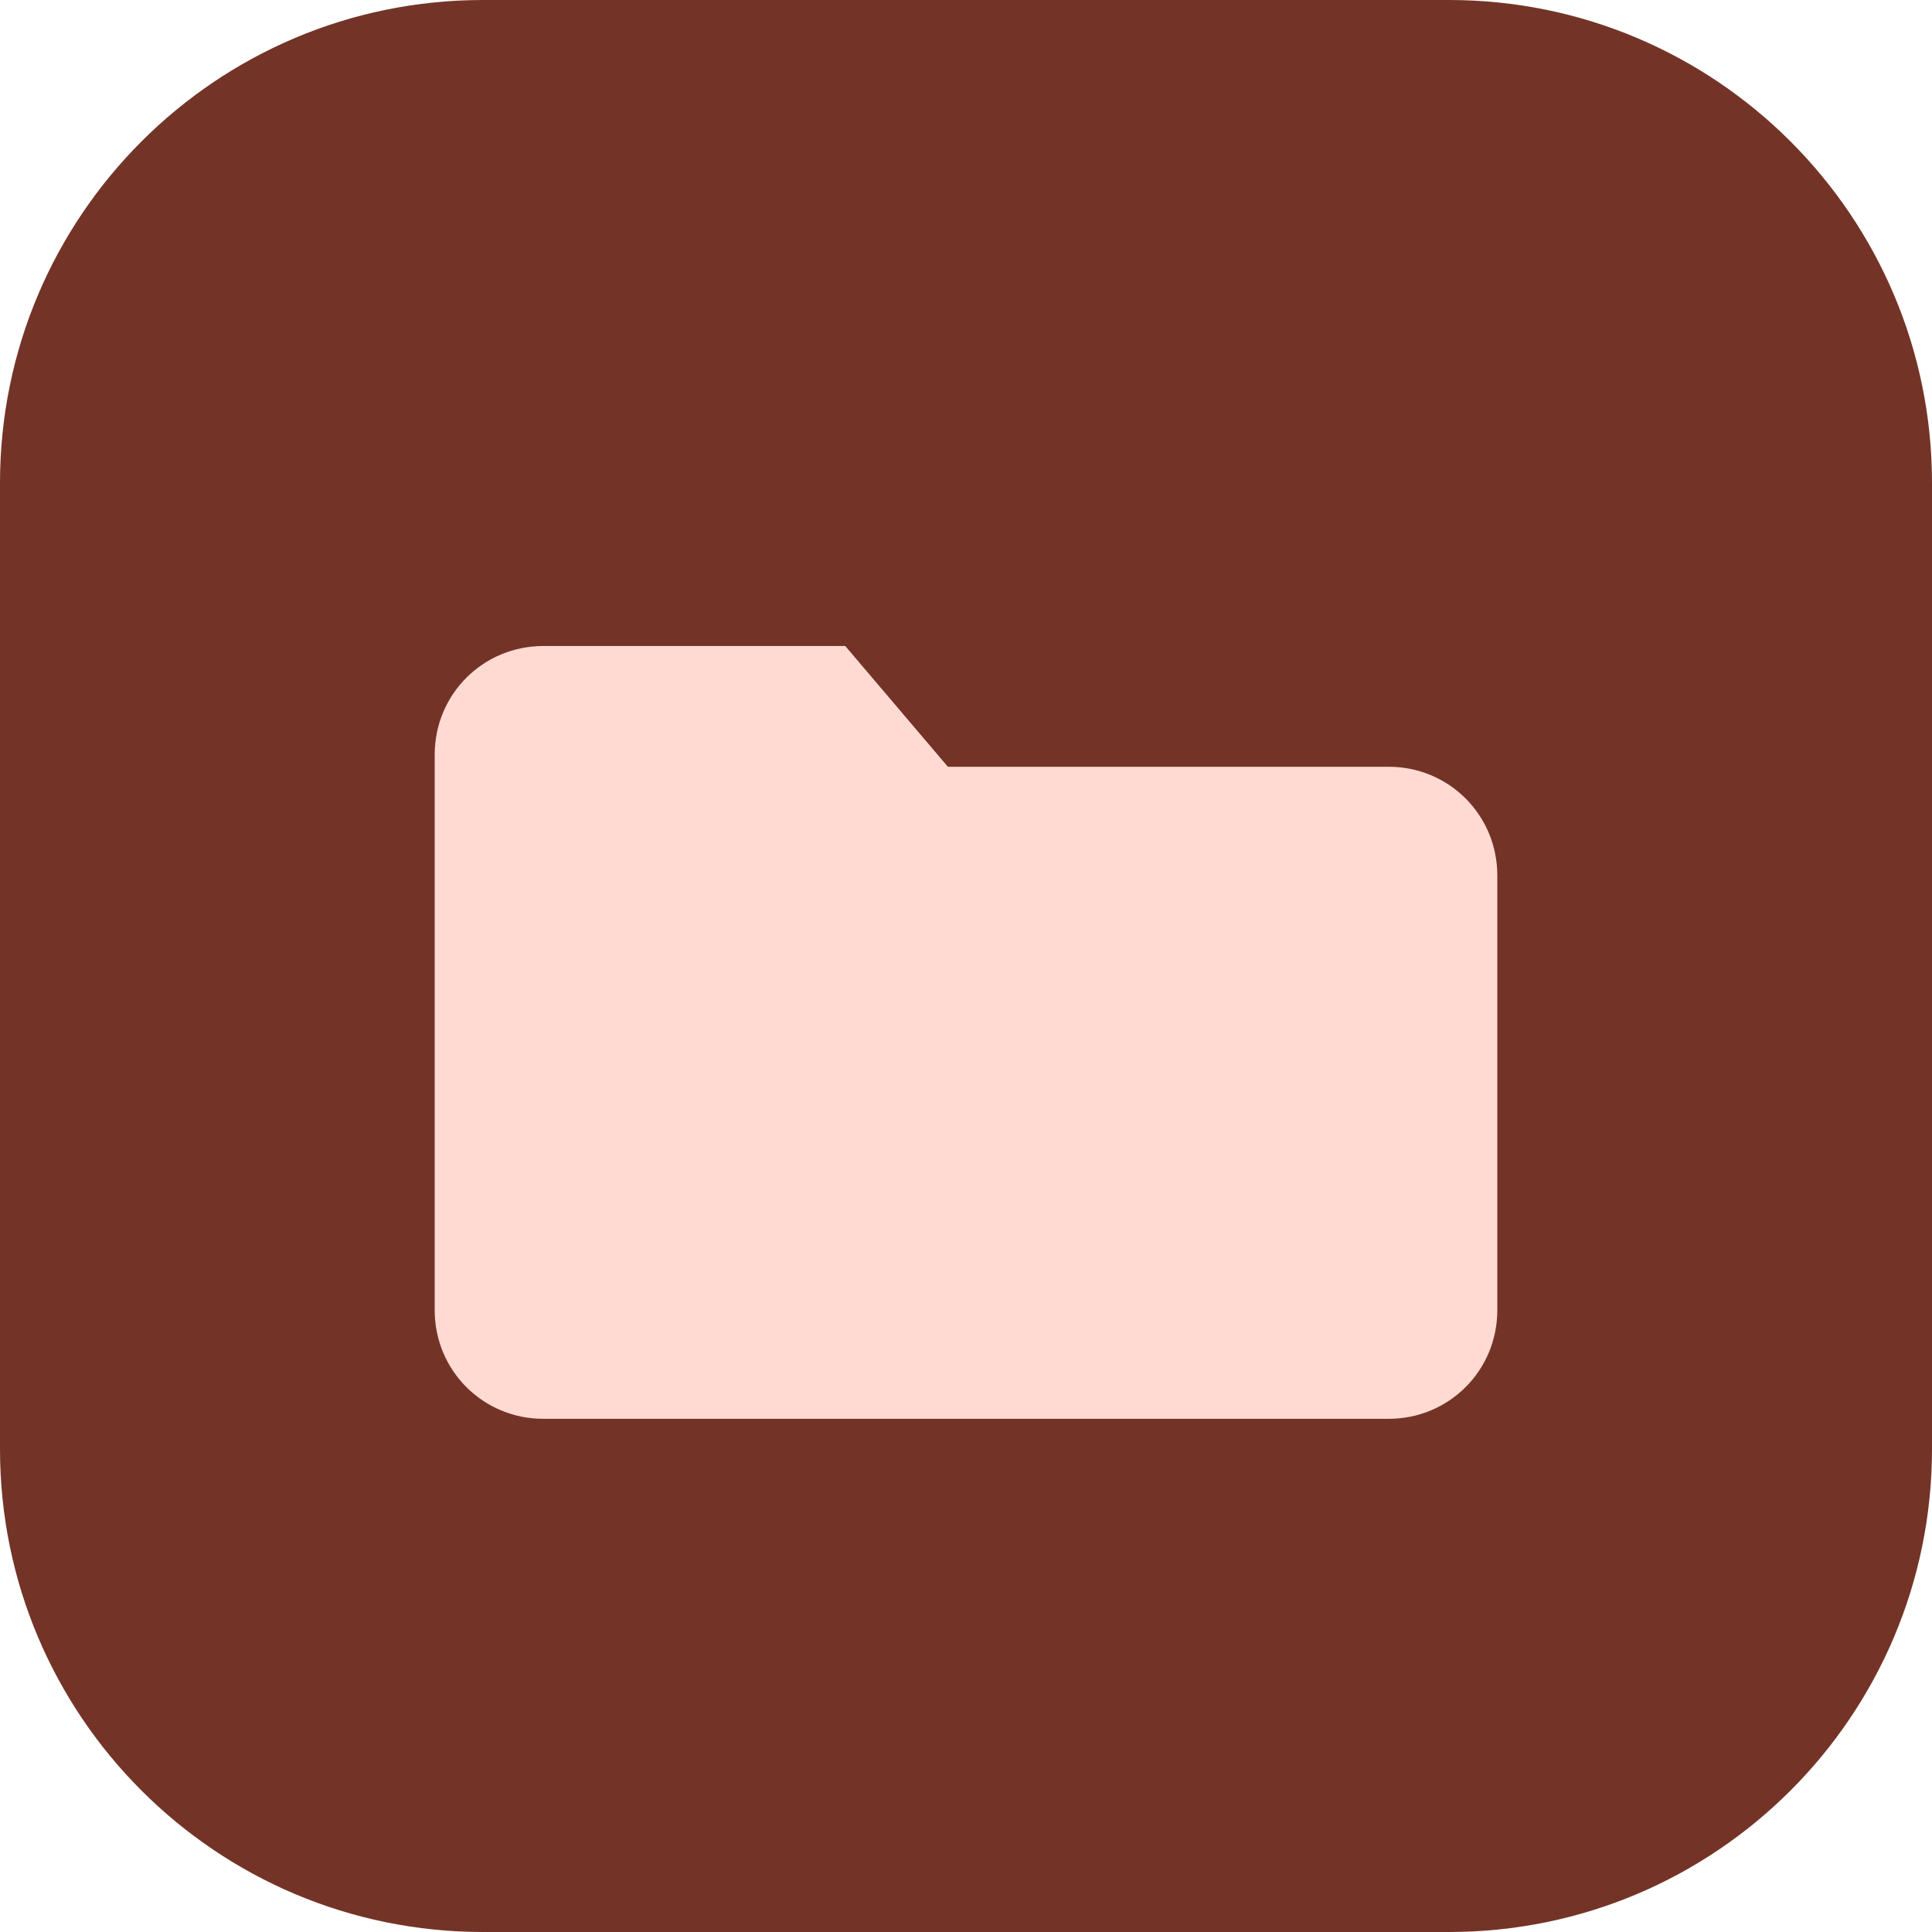
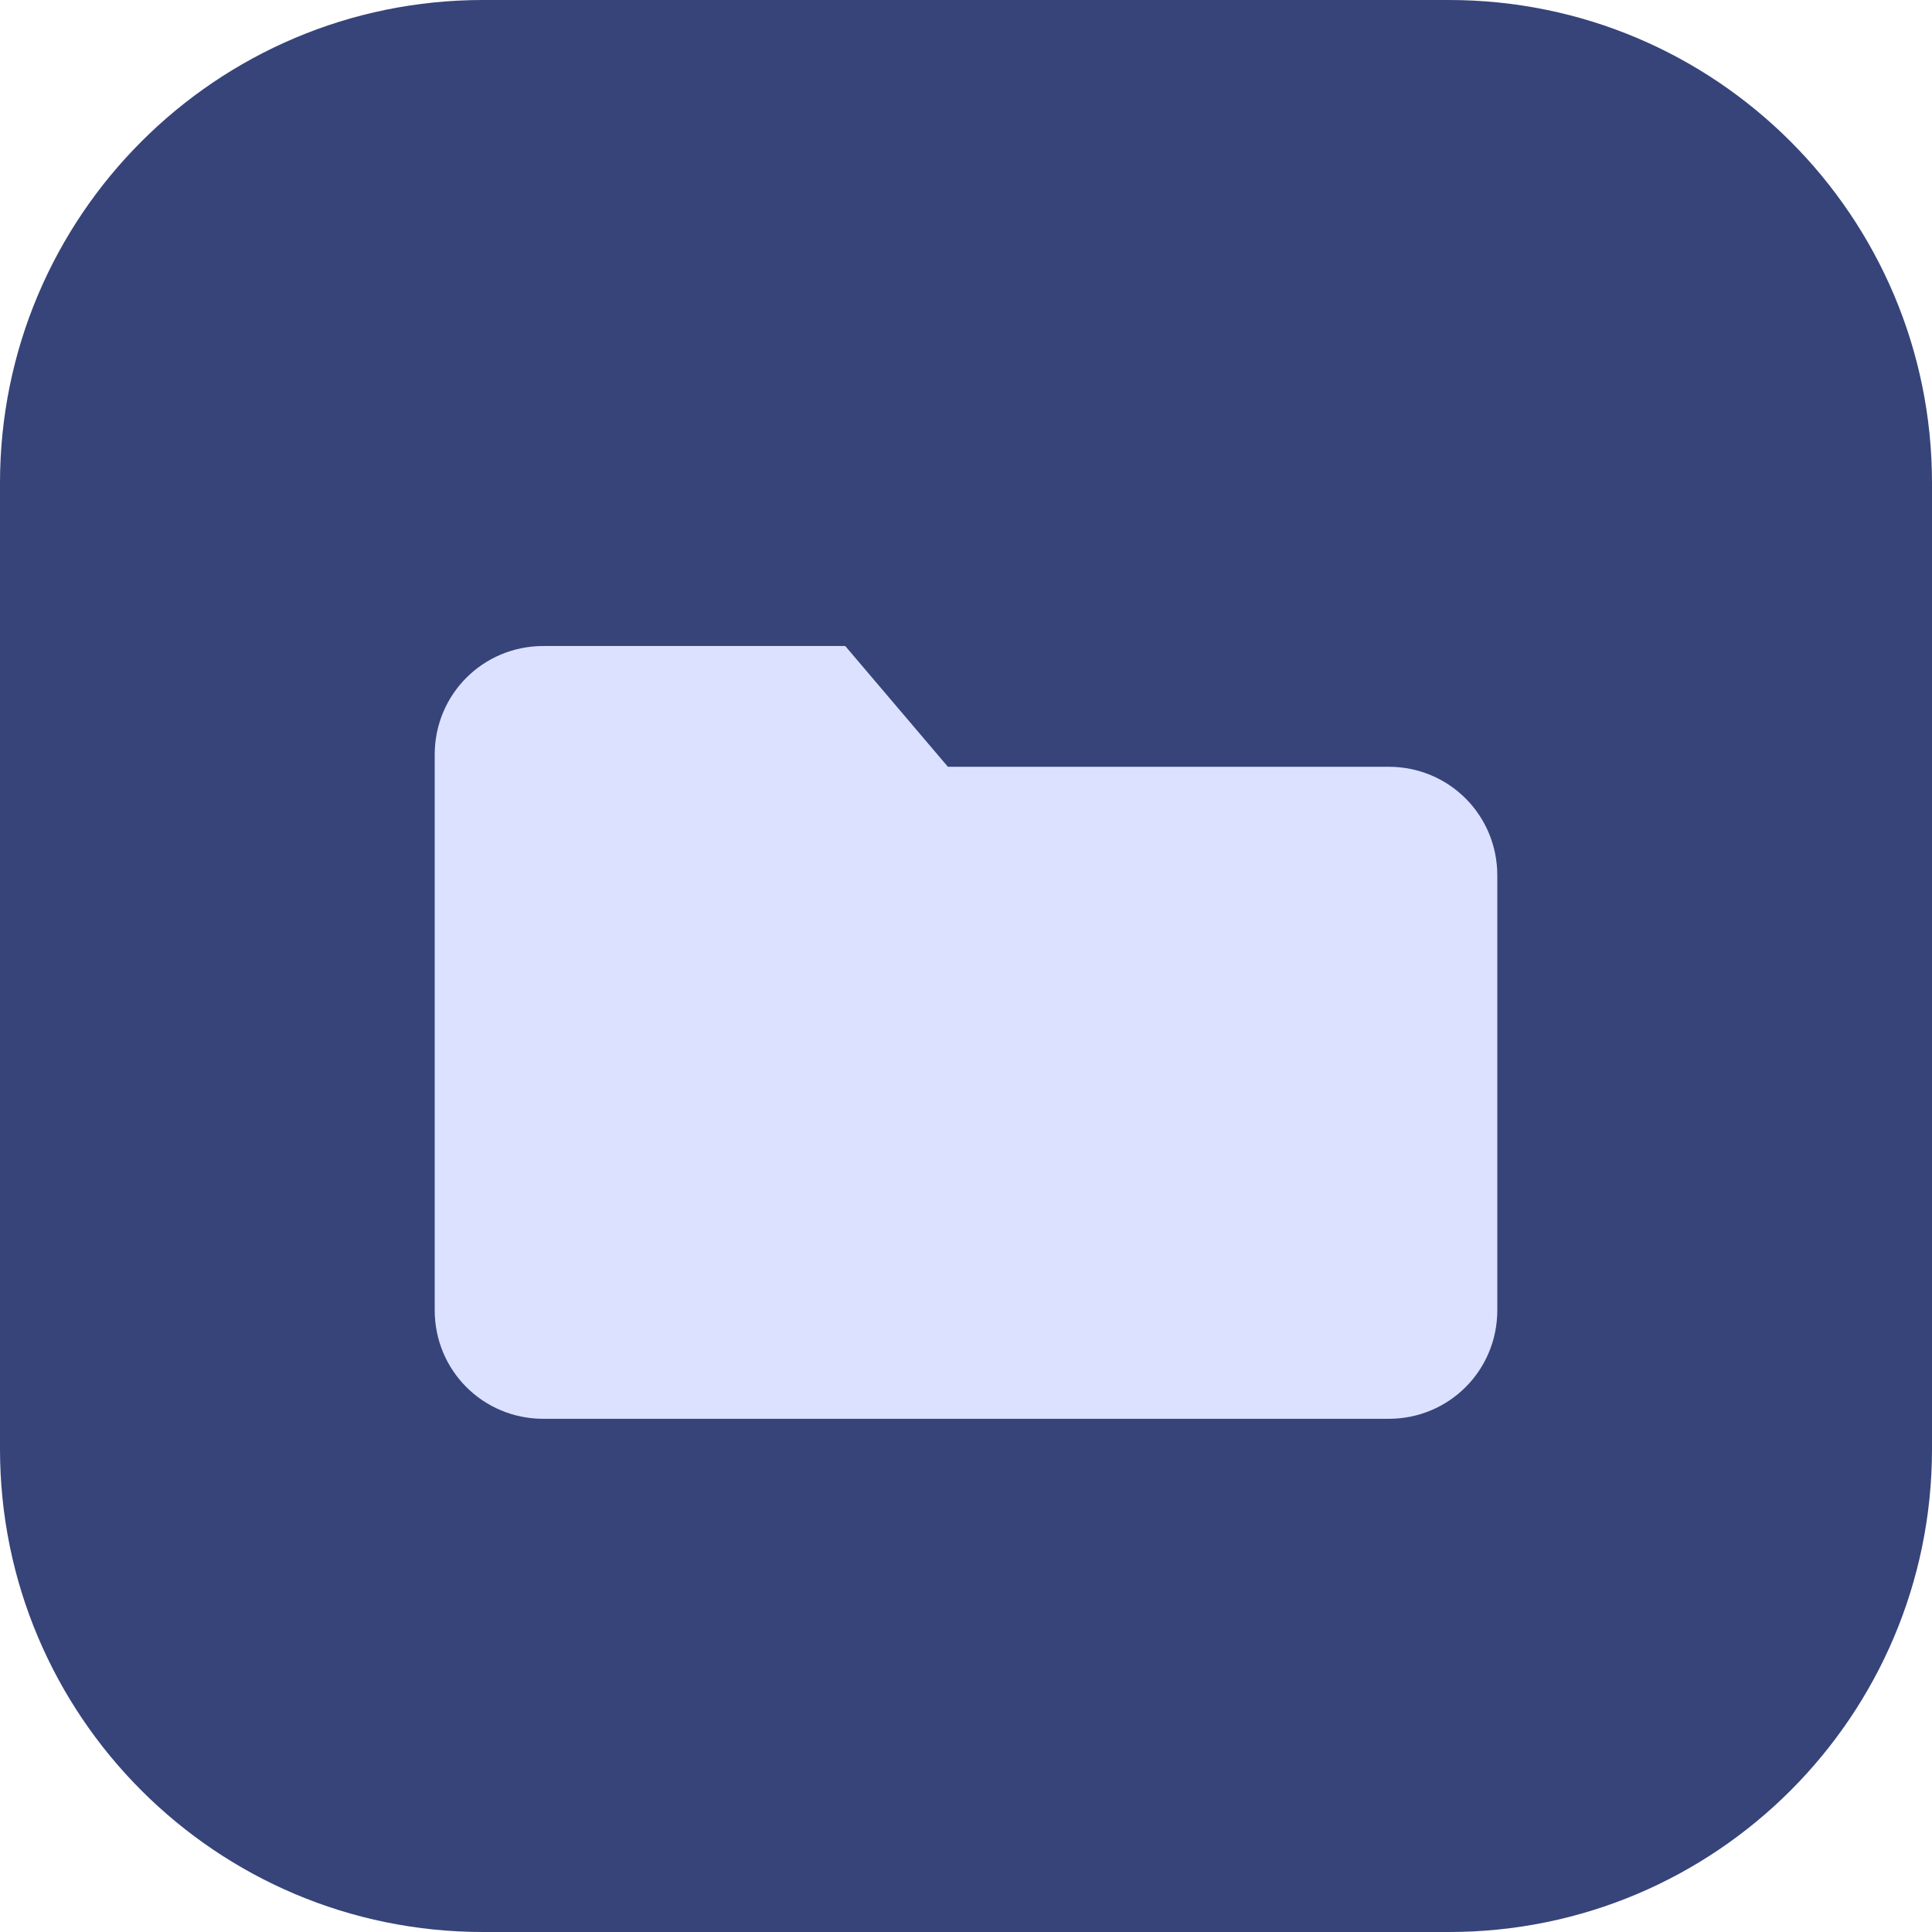
<svg xmlns="http://www.w3.org/2000/svg" width="24" height="24" viewBox="0 0 24 24">
-   <rect width="24" height="24" rx="6" fill="#733427" />
+   <rect width="24" height="24" rx="6" fill="#364479" />
  <g transform="translate(3 3) scale(0.75)">
-     <path fill="#ffdad3" d="M3.2 8.5c0-1 .8-1.8 1.8-1.8h5l1.7 2h7.3c1 0 1.8.8 1.8 1.8v7.2c0 1-.8 1.8-1.8 1.8H5c-1 0-1.8-.8-1.8-1.8V8.5z" />
+     <path fill="#dce1ff" d="M3.2 8.5c0-1 .8-1.8 1.8-1.8h5l1.7 2h7.3c1 0 1.8.8 1.8 1.8v7.2c0 1-.8 1.8-1.8 1.8H5c-1 0-1.8-.8-1.8-1.8V8.5z" />
  </g>
</svg>
